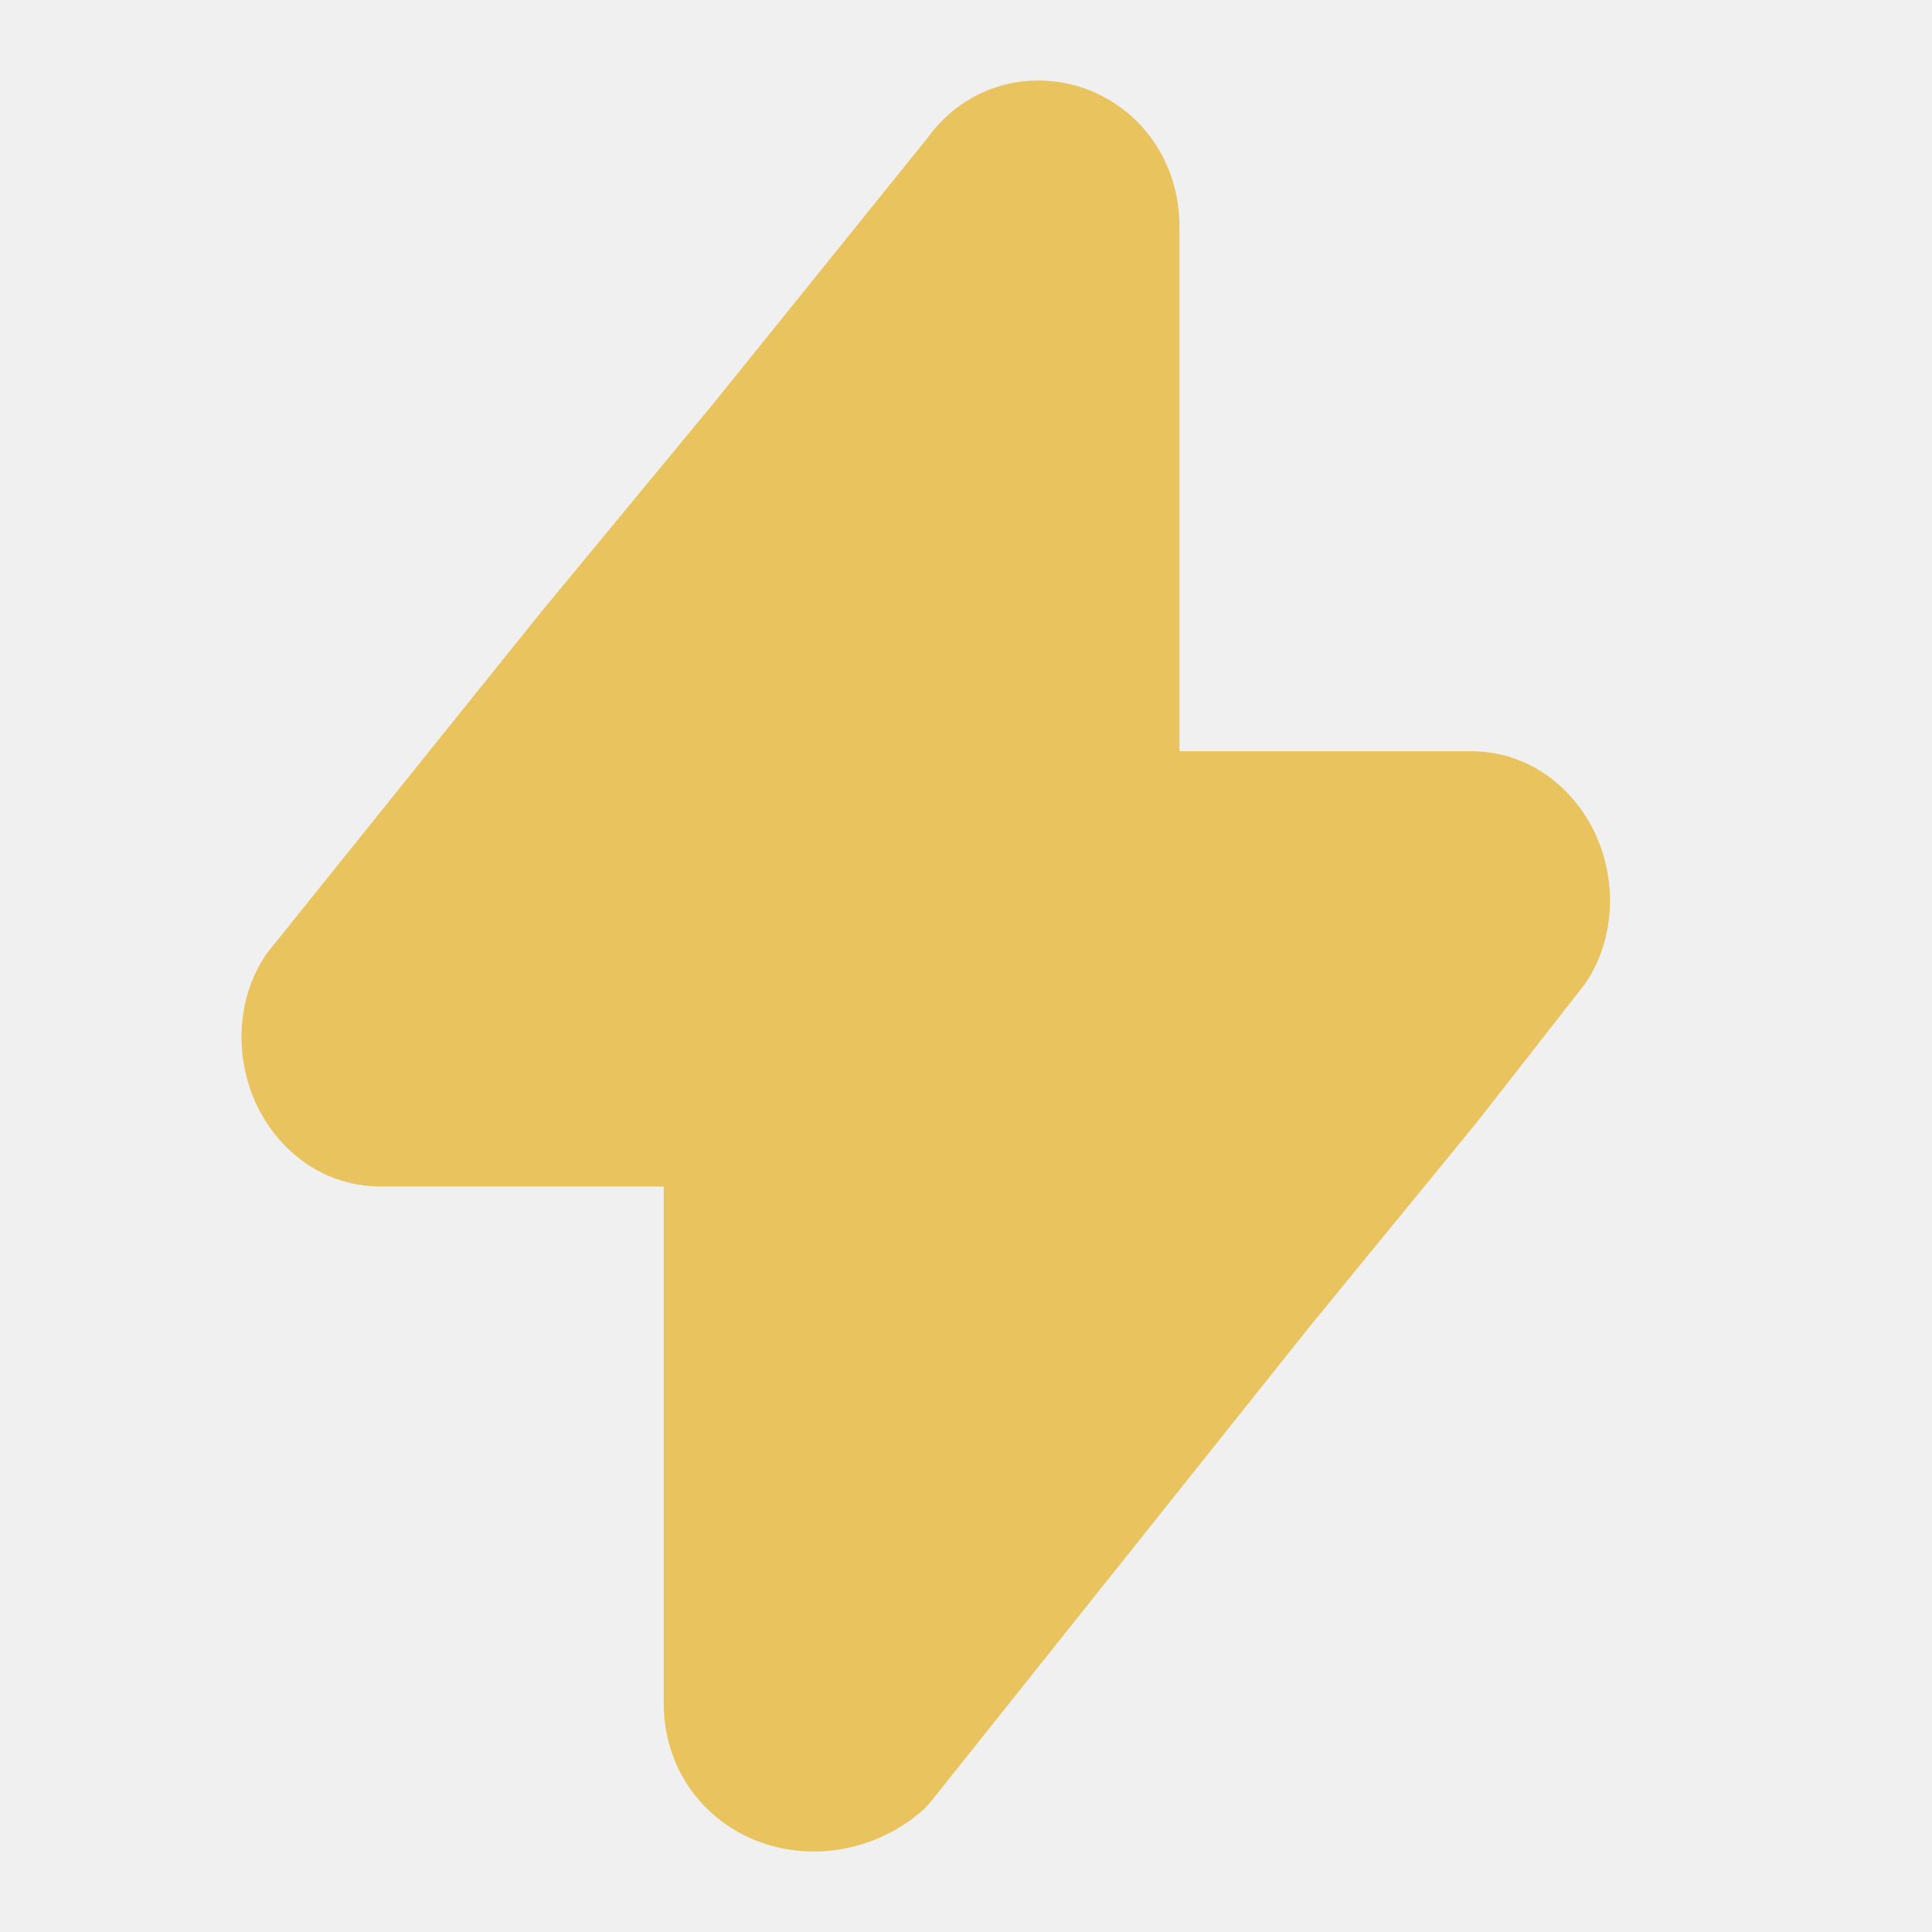
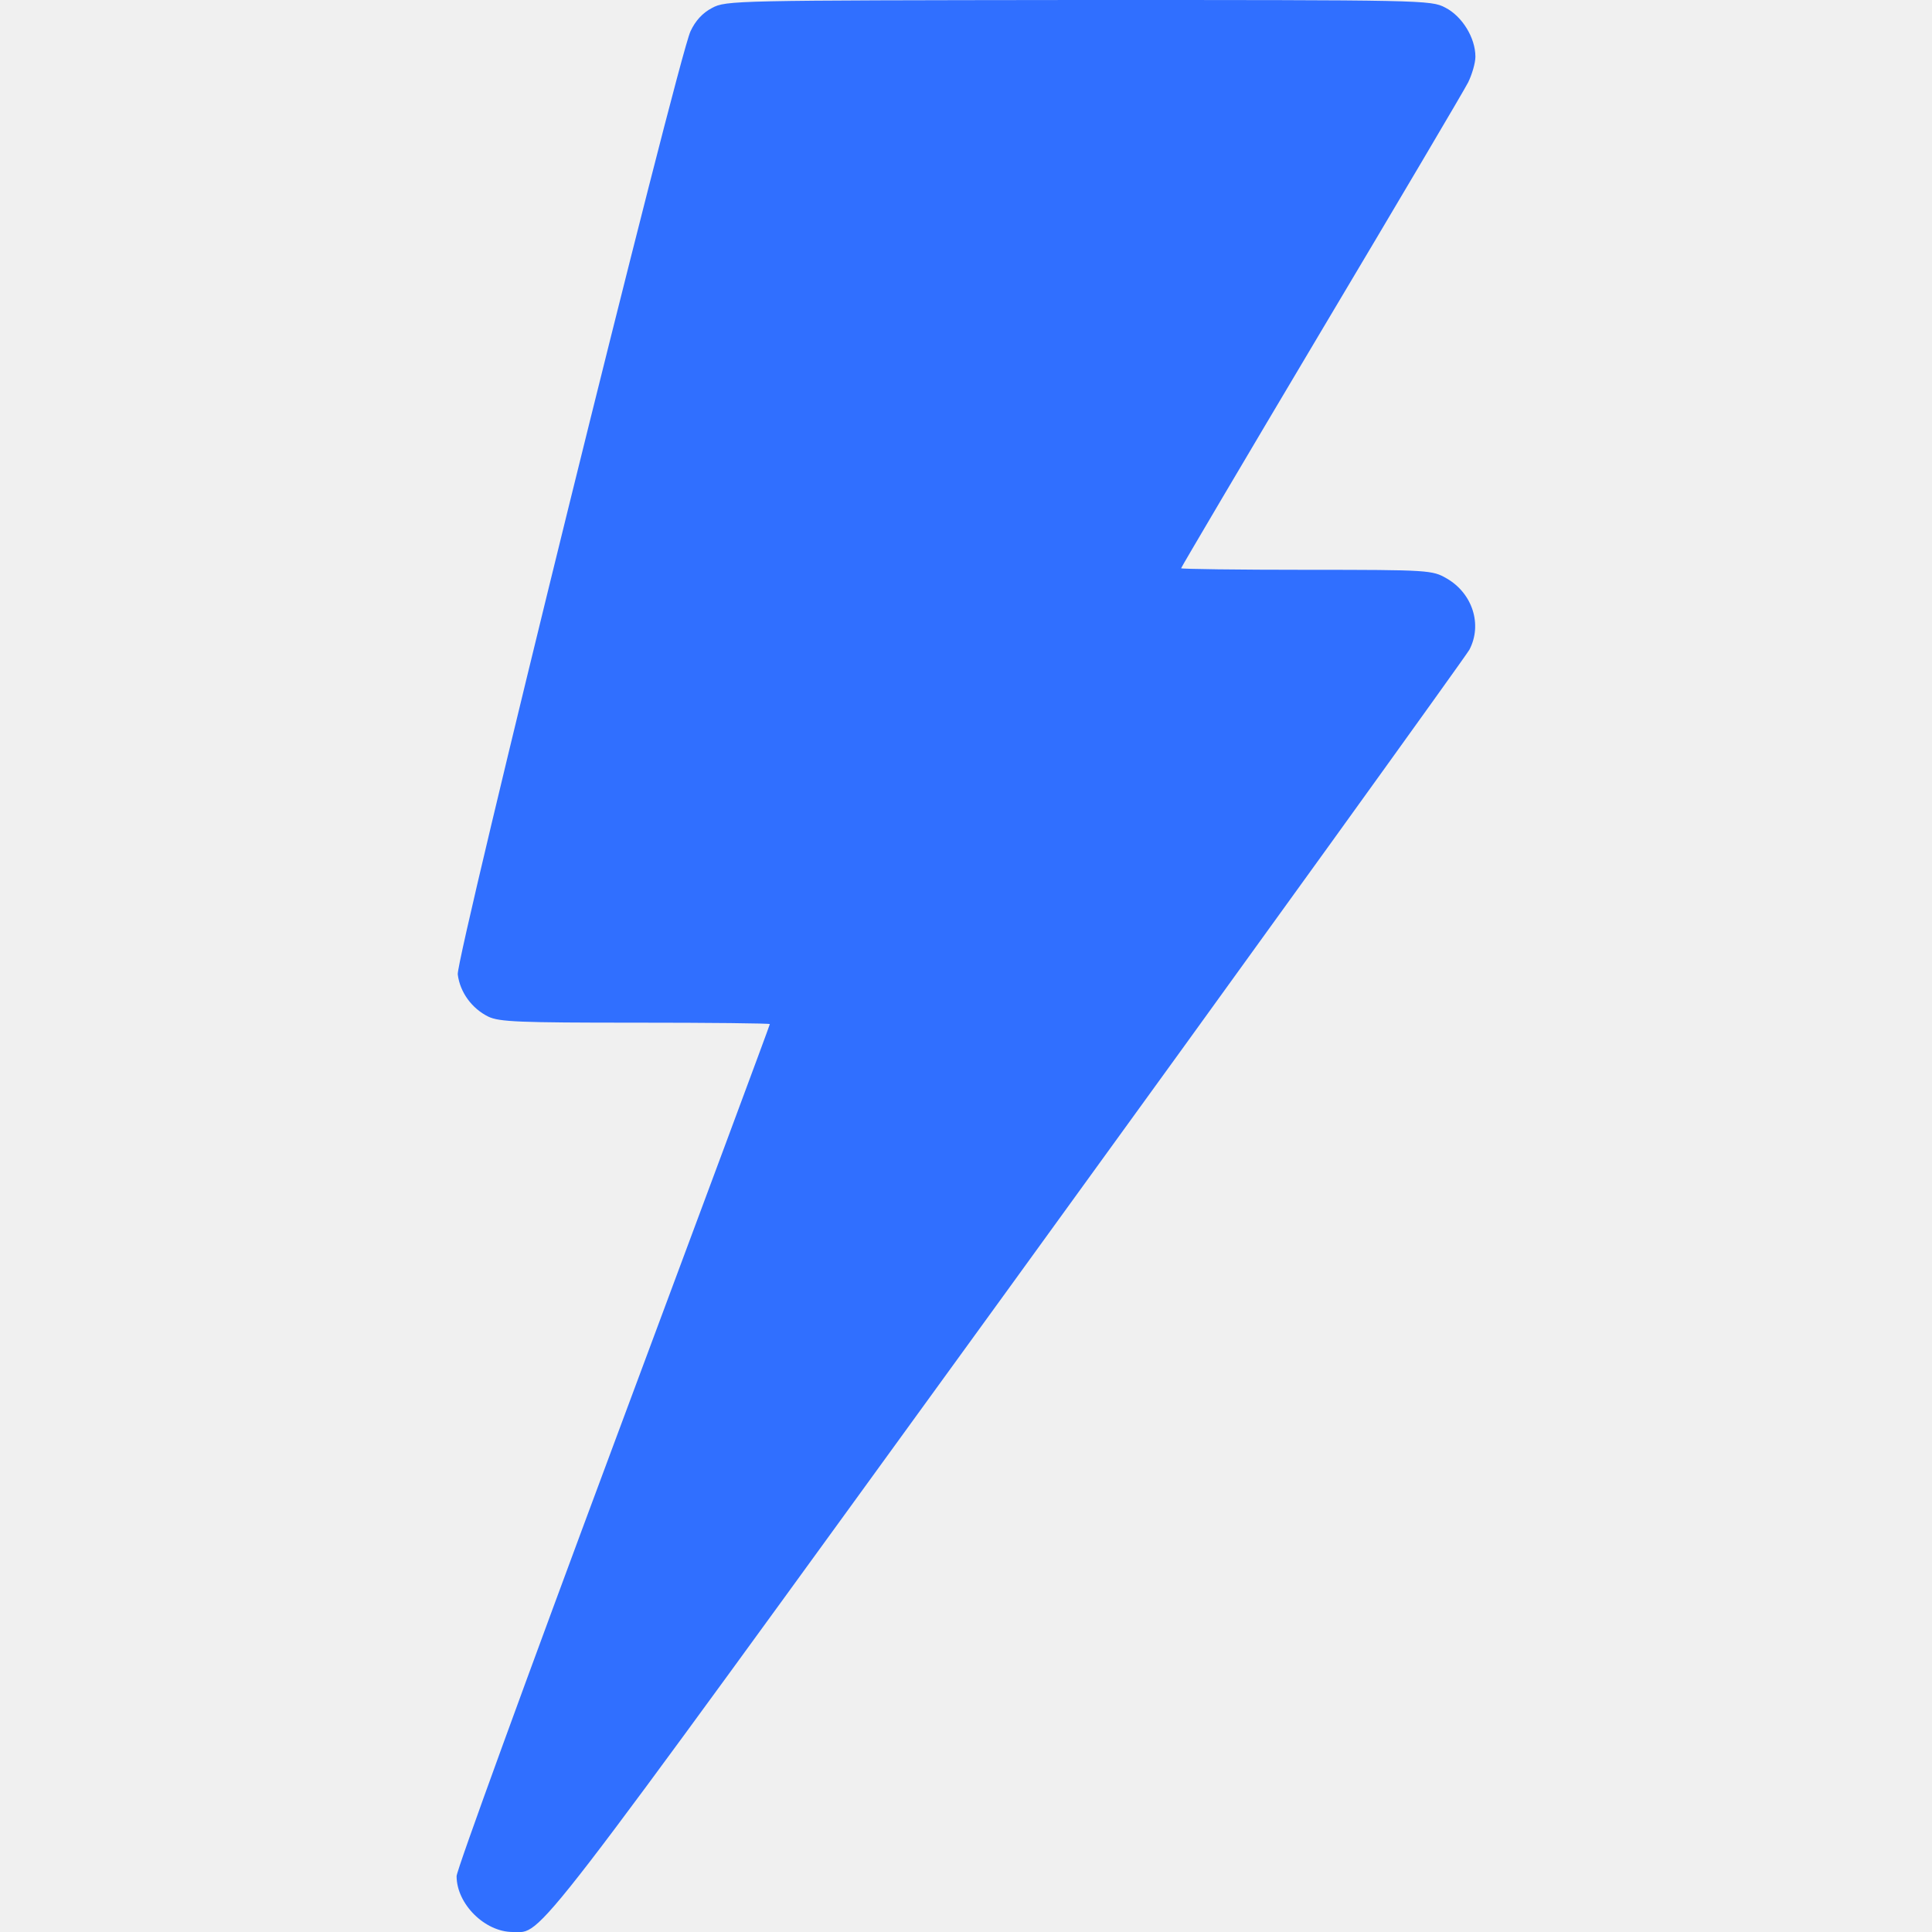
- <svg xmlns="http://www.w3.org/2000/svg" width="24" height="24" viewBox="0 0 24 24" fill="none">
-   <path fill-rule="evenodd" clip-rule="evenodd" d="M14.652 2.818C14.652 1.993 14.155 1.341 13.475 1.099C12.81 0.863 12.004 1.043 11.521 1.715L8.88 4.991L6.732 7.591L3.341 11.81C3.315 11.843 3.29 11.878 3.268 11.914C2.916 12.487 2.942 13.165 3.166 13.677C3.397 14.204 3.932 14.739 4.736 14.739H8.245V21.154C8.245 21.999 8.762 22.634 9.439 22.882C10.084 23.118 10.838 23 11.414 22.53C11.47 22.485 11.52 22.434 11.565 22.378L16.275 16.472L18.321 13.972L18.335 13.955L19.667 12.251C19.691 12.222 19.712 12.19 19.732 12.158C20.084 11.584 20.058 10.907 19.834 10.394C19.603 9.868 19.068 9.332 18.265 9.332H14.652V2.818Z" fill="#E9C35E" />
+ <svg xmlns="http://www.w3.org/2000/svg" width="15" height="15" viewBox="0 0 15 15" fill="none">
+   <g clip-path="url(#clip0_188_127)">
+     <path d="M5.528 0.062C5.455 0.1 5.399 0.161 5.361 0.243C5.262 0.454 3.539 7.439 3.554 7.565C3.571 7.705 3.665 7.831 3.791 7.893C3.876 7.934 4.031 7.94 4.934 7.94C5.508 7.94 5.977 7.945 5.977 7.951C5.977 7.96 5.429 9.431 4.761 11.224C4.093 13.017 3.545 14.52 3.545 14.566C3.545 14.783 3.765 15 3.981 15C4.219 15 4.058 15.205 7.822 10.017C9.771 7.33 11.382 5.092 11.408 5.045C11.511 4.849 11.432 4.606 11.232 4.491C11.121 4.427 11.098 4.424 10.146 4.424C9.609 4.424 9.17 4.418 9.17 4.412C9.17 4.406 9.659 3.577 10.257 2.572C10.854 1.57 11.37 0.697 11.399 0.639C11.429 0.577 11.455 0.489 11.455 0.44C11.455 0.293 11.352 0.126 11.221 0.059C11.109 0 11.057 0 8.373 0C5.698 0.003 5.637 0.003 5.528 0.062Z" fill="#306FFF" />
+   </g>
+   <defs>
+     <clipPath id="clip0_188_127">
+       <rect width="15" height="15" fill="white" />
+     </clipPath>
+   </defs>
</svg>
